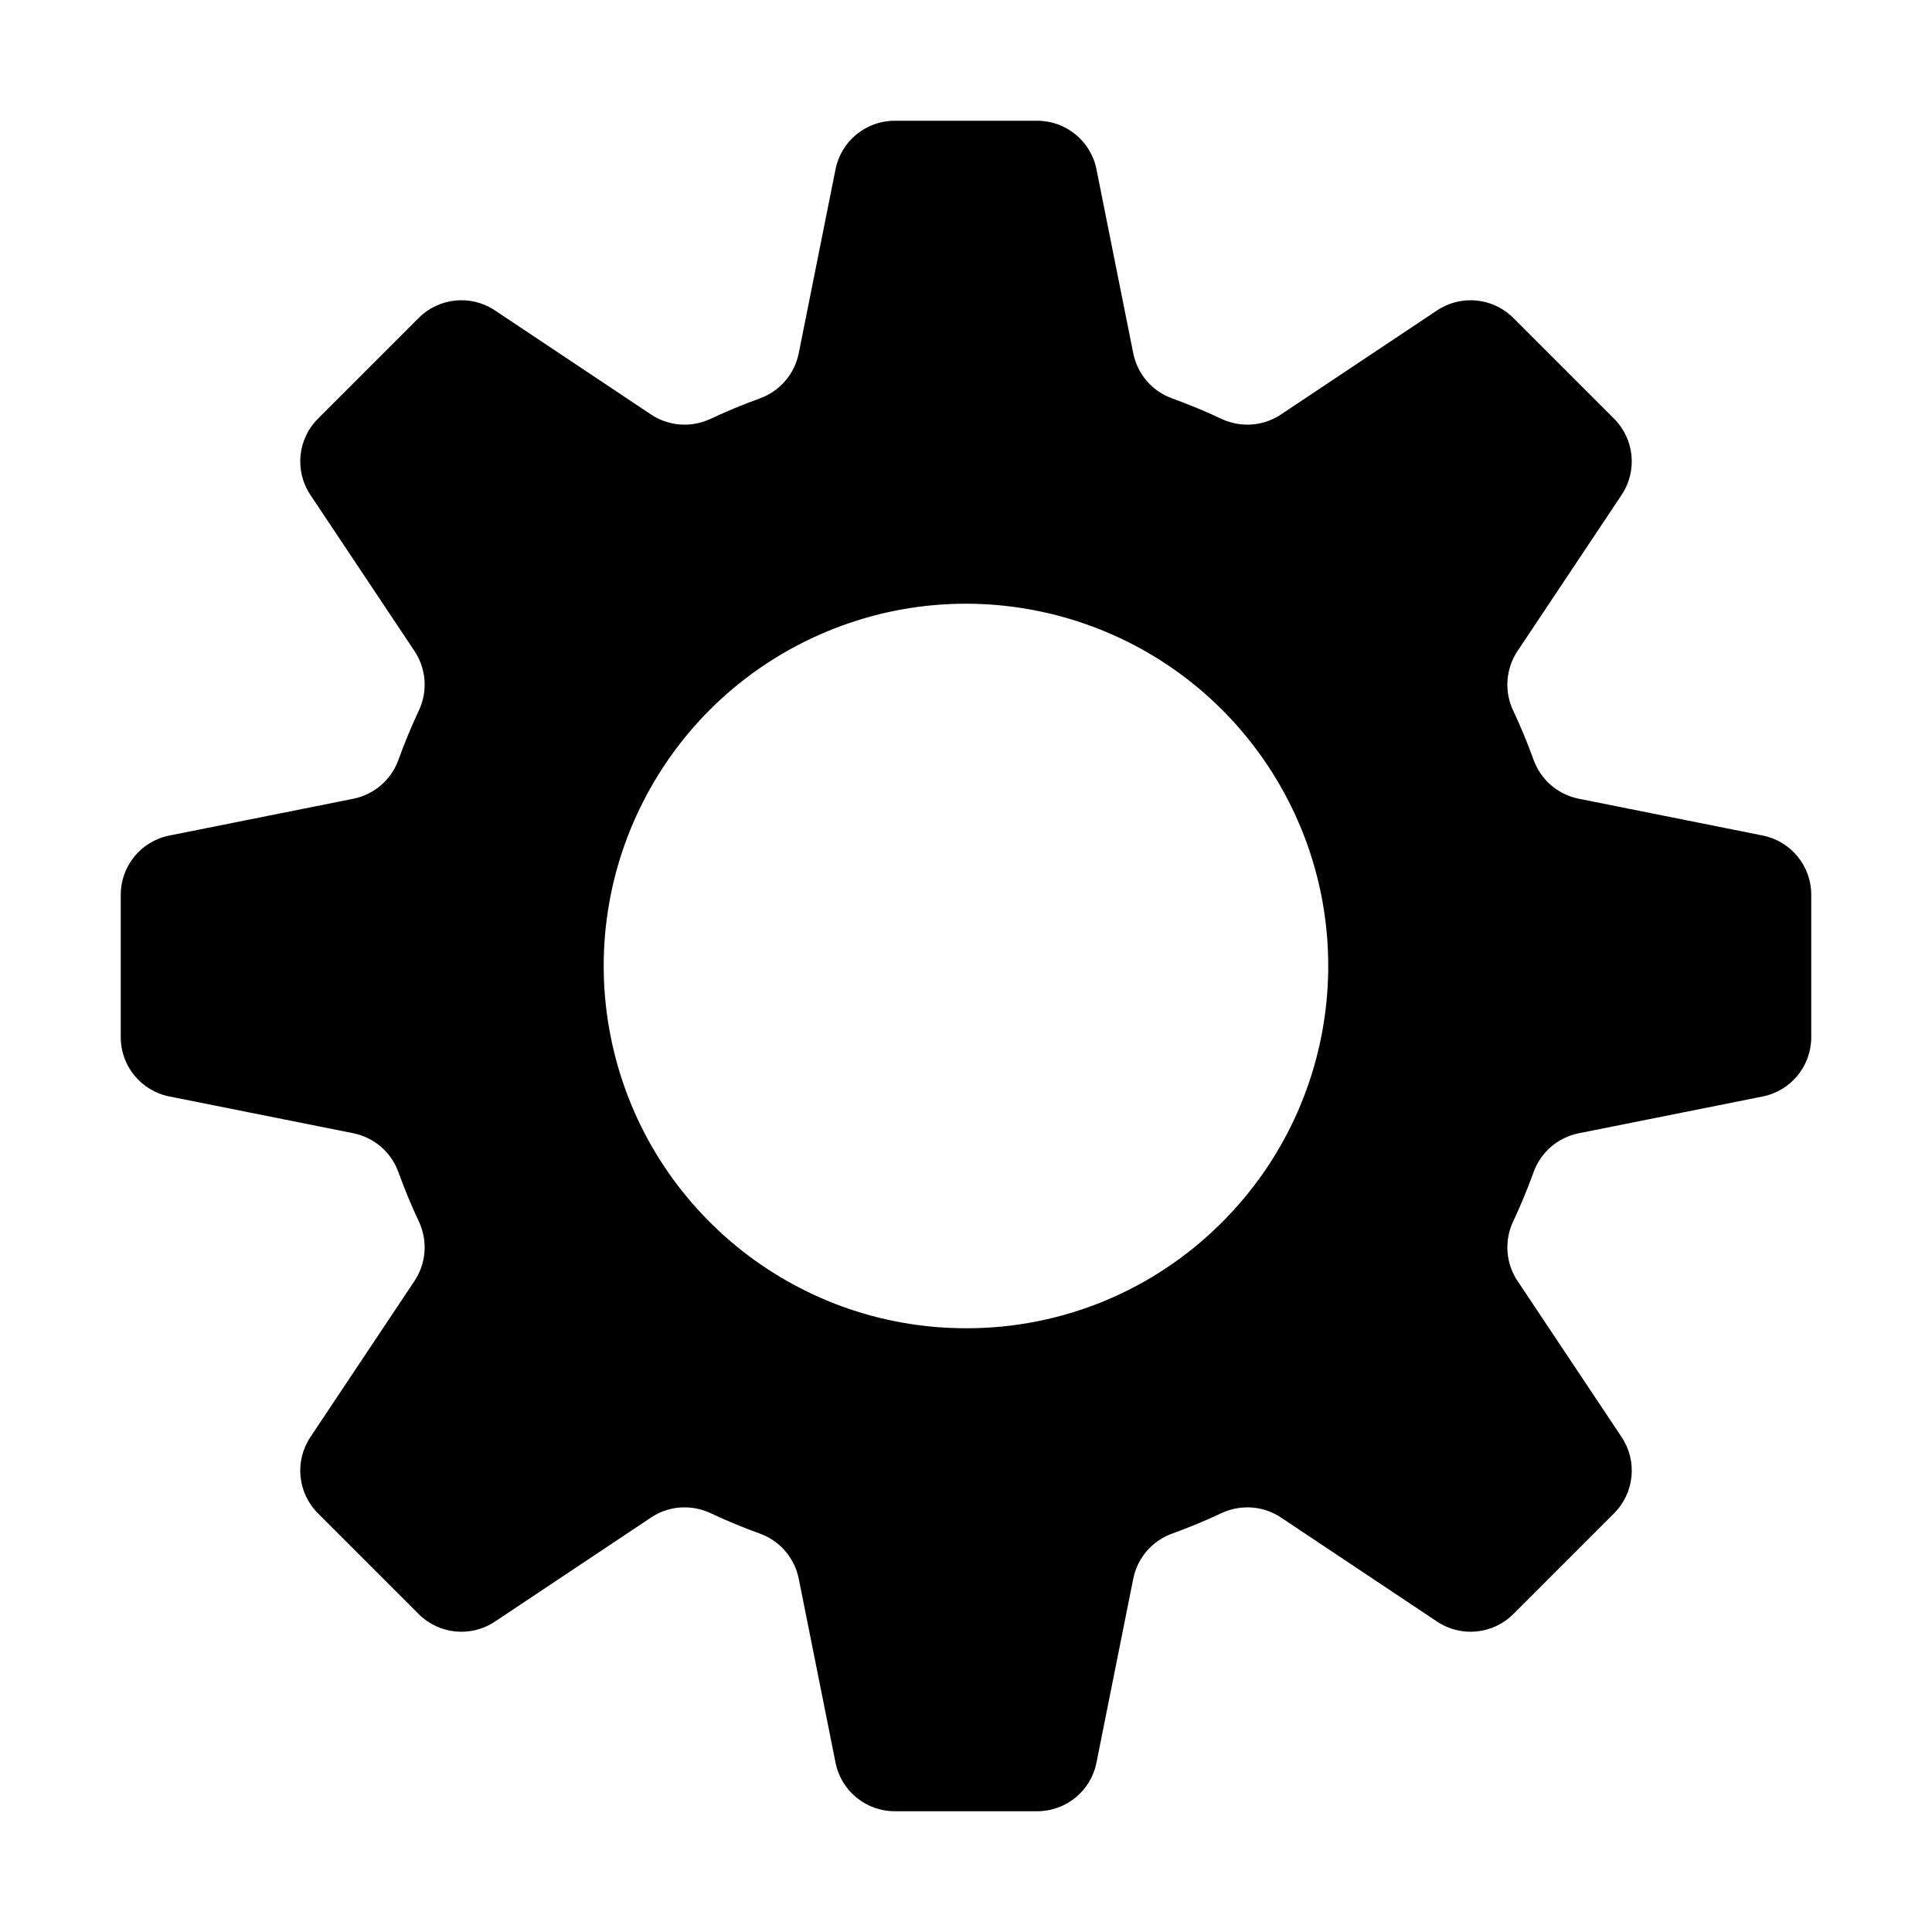
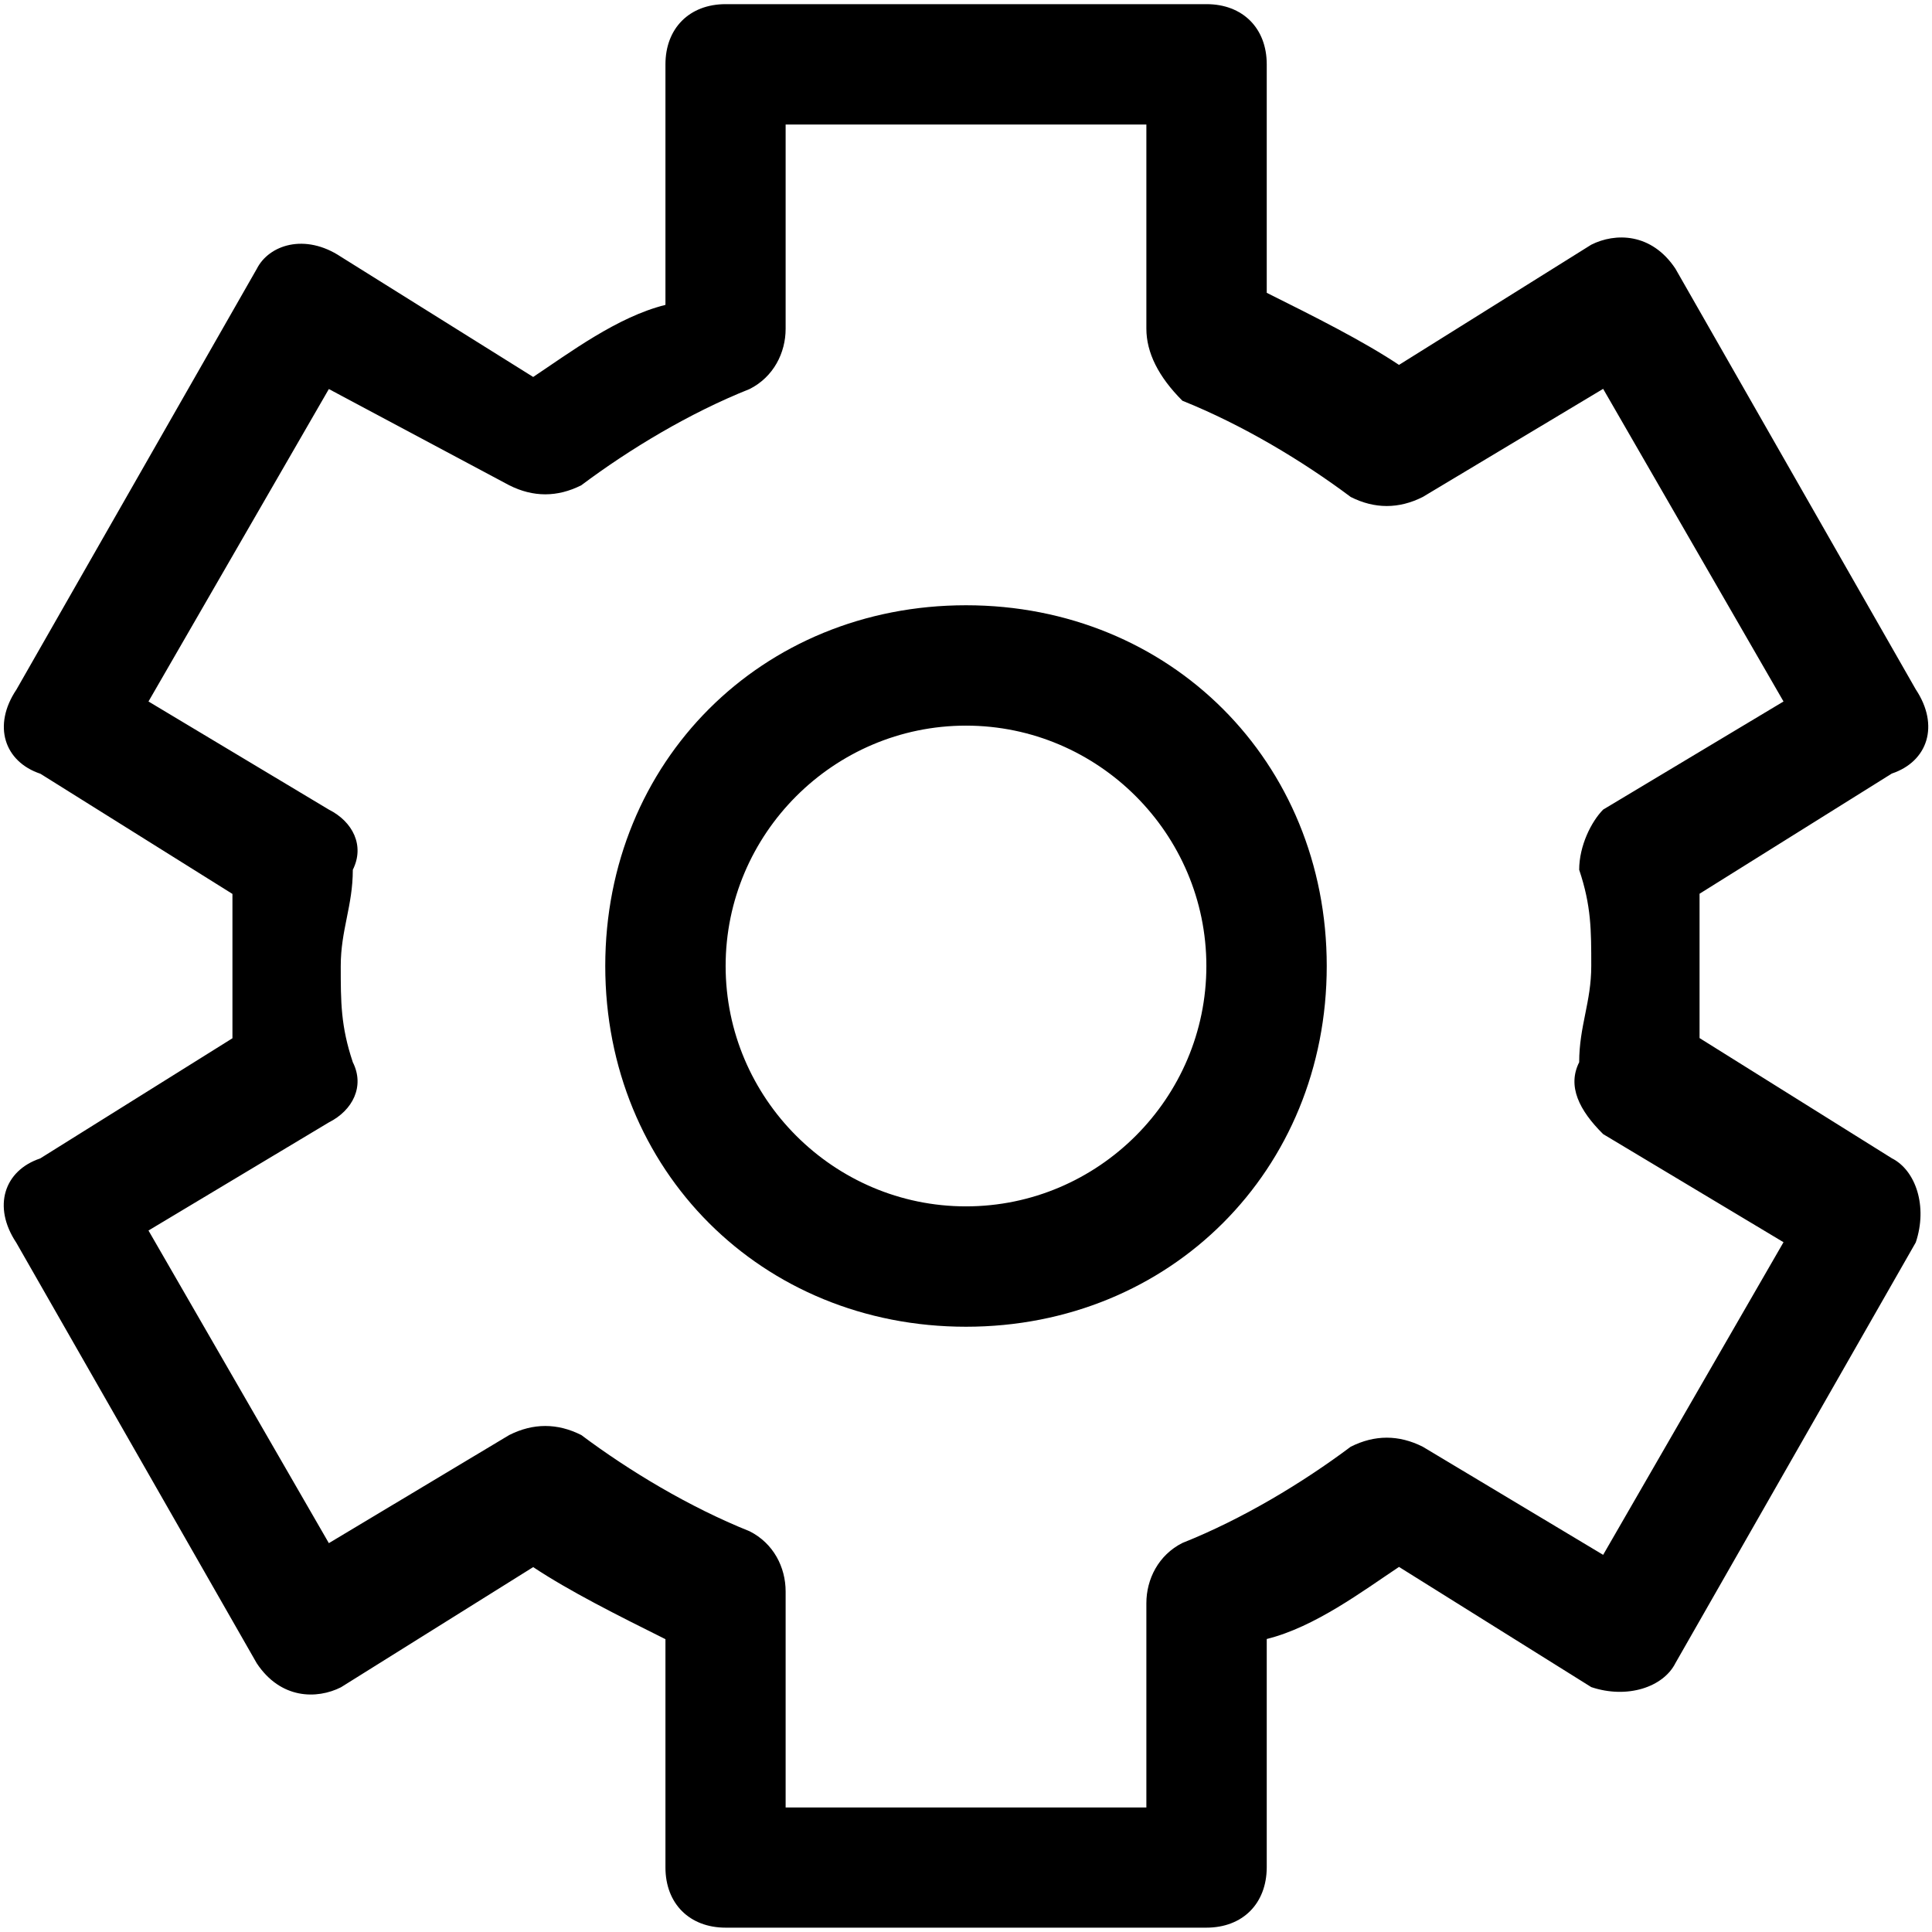
- <svg xmlns="http://www.w3.org/2000/svg" t="1598433560536" class="icon" viewBox="0 0 1024 1024" version="1.1" p-id="808" width="200" height="200">
+ <svg xmlns="http://www.w3.org/2000/svg" t="1613285999152" class="icon" viewBox="0 0 1024 1024" version="1.1" p-id="19426" width="500" height="500">
  <defs>
    <style type="text/css" />
  </defs>
-   <path d="M549.77 64h-75.54a32 32 0 0 0-31.38 25.72l-19.52 97.59a32.13 32.13 0 0 1-20.62 23.86Q389.37 216 376.59 222a32.53 32.53 0 0 1-13.78 3.07 31.87 31.87 0 0 1-17.71-5.35l-82.8-55.21a32 32 0 0 0-40.38 4l-53.41 53.41a32 32 0 0 0-4 40.38l55.21 82.81a32.15 32.15 0 0 1 2.28 31.48q-6 12.77-10.82 26.13a32.13 32.13 0 0 1-23.86 20.62l-97.6 19.52A32 32 0 0 0 64 474.23v75.53a32 32 0 0 0 25.72 31.38l97.59 19.52a32.13 32.13 0 0 1 23.86 20.62Q216 634.63 222 647.41a32.15 32.15 0 0 1-2.28 31.48l-55.21 82.81a32 32 0 0 0 4 40.38l53.41 53.41a32 32 0 0 0 40.38 4l82.81-55.21a31.87 31.87 0 0 1 17.71-5.35 32.52 32.52 0 0 1 13.77 3.07q12.77 6 26.13 10.83a32.13 32.13 0 0 1 20.62 23.86l19.52 97.59A32 32 0 0 0 474.23 960h75.53a32 32 0 0 0 31.38-25.72l19.52-97.59a32.13 32.13 0 0 1 20.62-23.86Q634.63 808 647.41 802a32.53 32.53 0 0 1 13.78-3.07 31.87 31.87 0 0 1 17.71 5.35l82.81 55.21a32 32 0 0 0 40.38-4l53.41-53.41a32 32 0 0 0 4-40.38l-55.21-82.81a32.15 32.15 0 0 1-2.29-31.48q6-12.77 10.82-26.12a32.13 32.13 0 0 1 23.86-20.62l97.59-19.52A32 32 0 0 0 960 549.77v-75.54a32 32 0 0 0-25.72-31.38l-97.59-19.52a32.13 32.13 0 0 1-23.86-20.62Q808 389.37 802 376.59a32.15 32.15 0 0 1 2.28-31.48l55.21-82.81a32 32 0 0 0-4-40.38l-53.41-53.41a32 32 0 0 0-40.38-4l-82.81 55.21a31.87 31.87 0 0 1-17.71 5.35 32.52 32.52 0 0 1-13.77-3.07q-12.77-6-26.13-10.83a32.13 32.13 0 0 1-20.62-23.86l-19.51-97.59A32 32 0 0 0 549.77 64zM512 704a192 192 0 1 1 135.76-56.24A190.74 190.74 0 0 1 512 704z" p-id="809" />
+   <path d="M416.4 958h191.2V849.7c0-12.7 6.4-25.5 19.1-31.9 31.9-12.7 63.7-31.9 89.2-51 12.7-6.4 25.5-6.4 38.2 0l95.6 57.3 95.6-165.7-95.6-57.3C837 588.5 830.6 575.7 837 563c0-19.1 6.4-31.9 6.4-51s0-31.9-6.4-51c0-12.7 6.4-25.5 12.7-31.9l95.6-57.3-95.6-165.7-95.6 57.3c-12.7 6.4-25.5 6.4-38.2 0-25.5-19.1-57.3-38.2-89.2-51-12.7-12.7-19.1-25.5-19.1-38.2V66H416.4v108.3c0 12.7-6.4 25.5-19.1 31.9-31.9 12.7-63.7 31.9-89.2 51-12.7 6.4-25.5 6.4-38.2 0l-95.6-51-95.6 165.6 95.6 57.3c12.7 6.4 19.1 19.1 12.7 31.9 0 19.1-6.4 31.9-6.4 51s0 31.9 6.4 51c6.4 12.7 0 25.5-12.7 31.9l-95.6 57.3 95.6 165.7 95.6-57.3c12.7-6.4 25.5-6.4 38.2 0 25.5 19.1 57.3 38.2 89.2 51 12.7 6.4 19.1 19.1 19.1 31.9V958z m223 63.7H384.6c-19.1 0-31.9-12.7-31.9-31.9v-121c-25.5-12.7-51-25.5-70.1-38.2l-101.9 63.7c-12.7 6.4-31.9 6.4-44.6-12.7L8.6 658.6c-12.7-19.1-6.4-38.2 12.7-44.6l101.9-63.7v-76.5L21.4 410.1c-19.1-6.4-25.5-25.5-12.7-44.6l127.4-223c6.4-12.7 25.5-19.1 44.6-6.4l101.9 63.7c19.1-12.7 44.6-31.9 70.1-38.2V34.1c0-19.1 12.7-31.9 31.9-31.9h254.9c19.1 0 31.9 12.7 31.9 31.9v121.1c25.5 12.7 51 25.5 70.1 38.2l101.9-63.7c12.7-6.4 31.9-6.4 44.6 12.7l127.4 223c12.7 19.1 6.4 38.2-12.7 44.6l-101.9 63.7v76.5l101.9 63.7c12.7 6.4 19.1 25.5 12.7 44.6L888 881.5c-6.4 12.7-25.5 19.1-44.6 12.7l-101.9-63.7c-19.1 12.7-44.6 31.9-70.1 38.2v121.1c-0.1 19.2-12.8 31.9-32 31.9zM512 703.2c-108.3 0-191.2-82.8-191.2-191.2S403.7 320.8 512 320.8 703.2 403.7 703.2 512 620.3 703.2 512 703.2z m0-318.6c-70.1 0-127.4 57.3-127.4 127.4S441.9 639.4 512 639.4 639.4 582.1 639.4 512 582.1 384.6 512 384.6z" p-id="19427" />
</svg>
